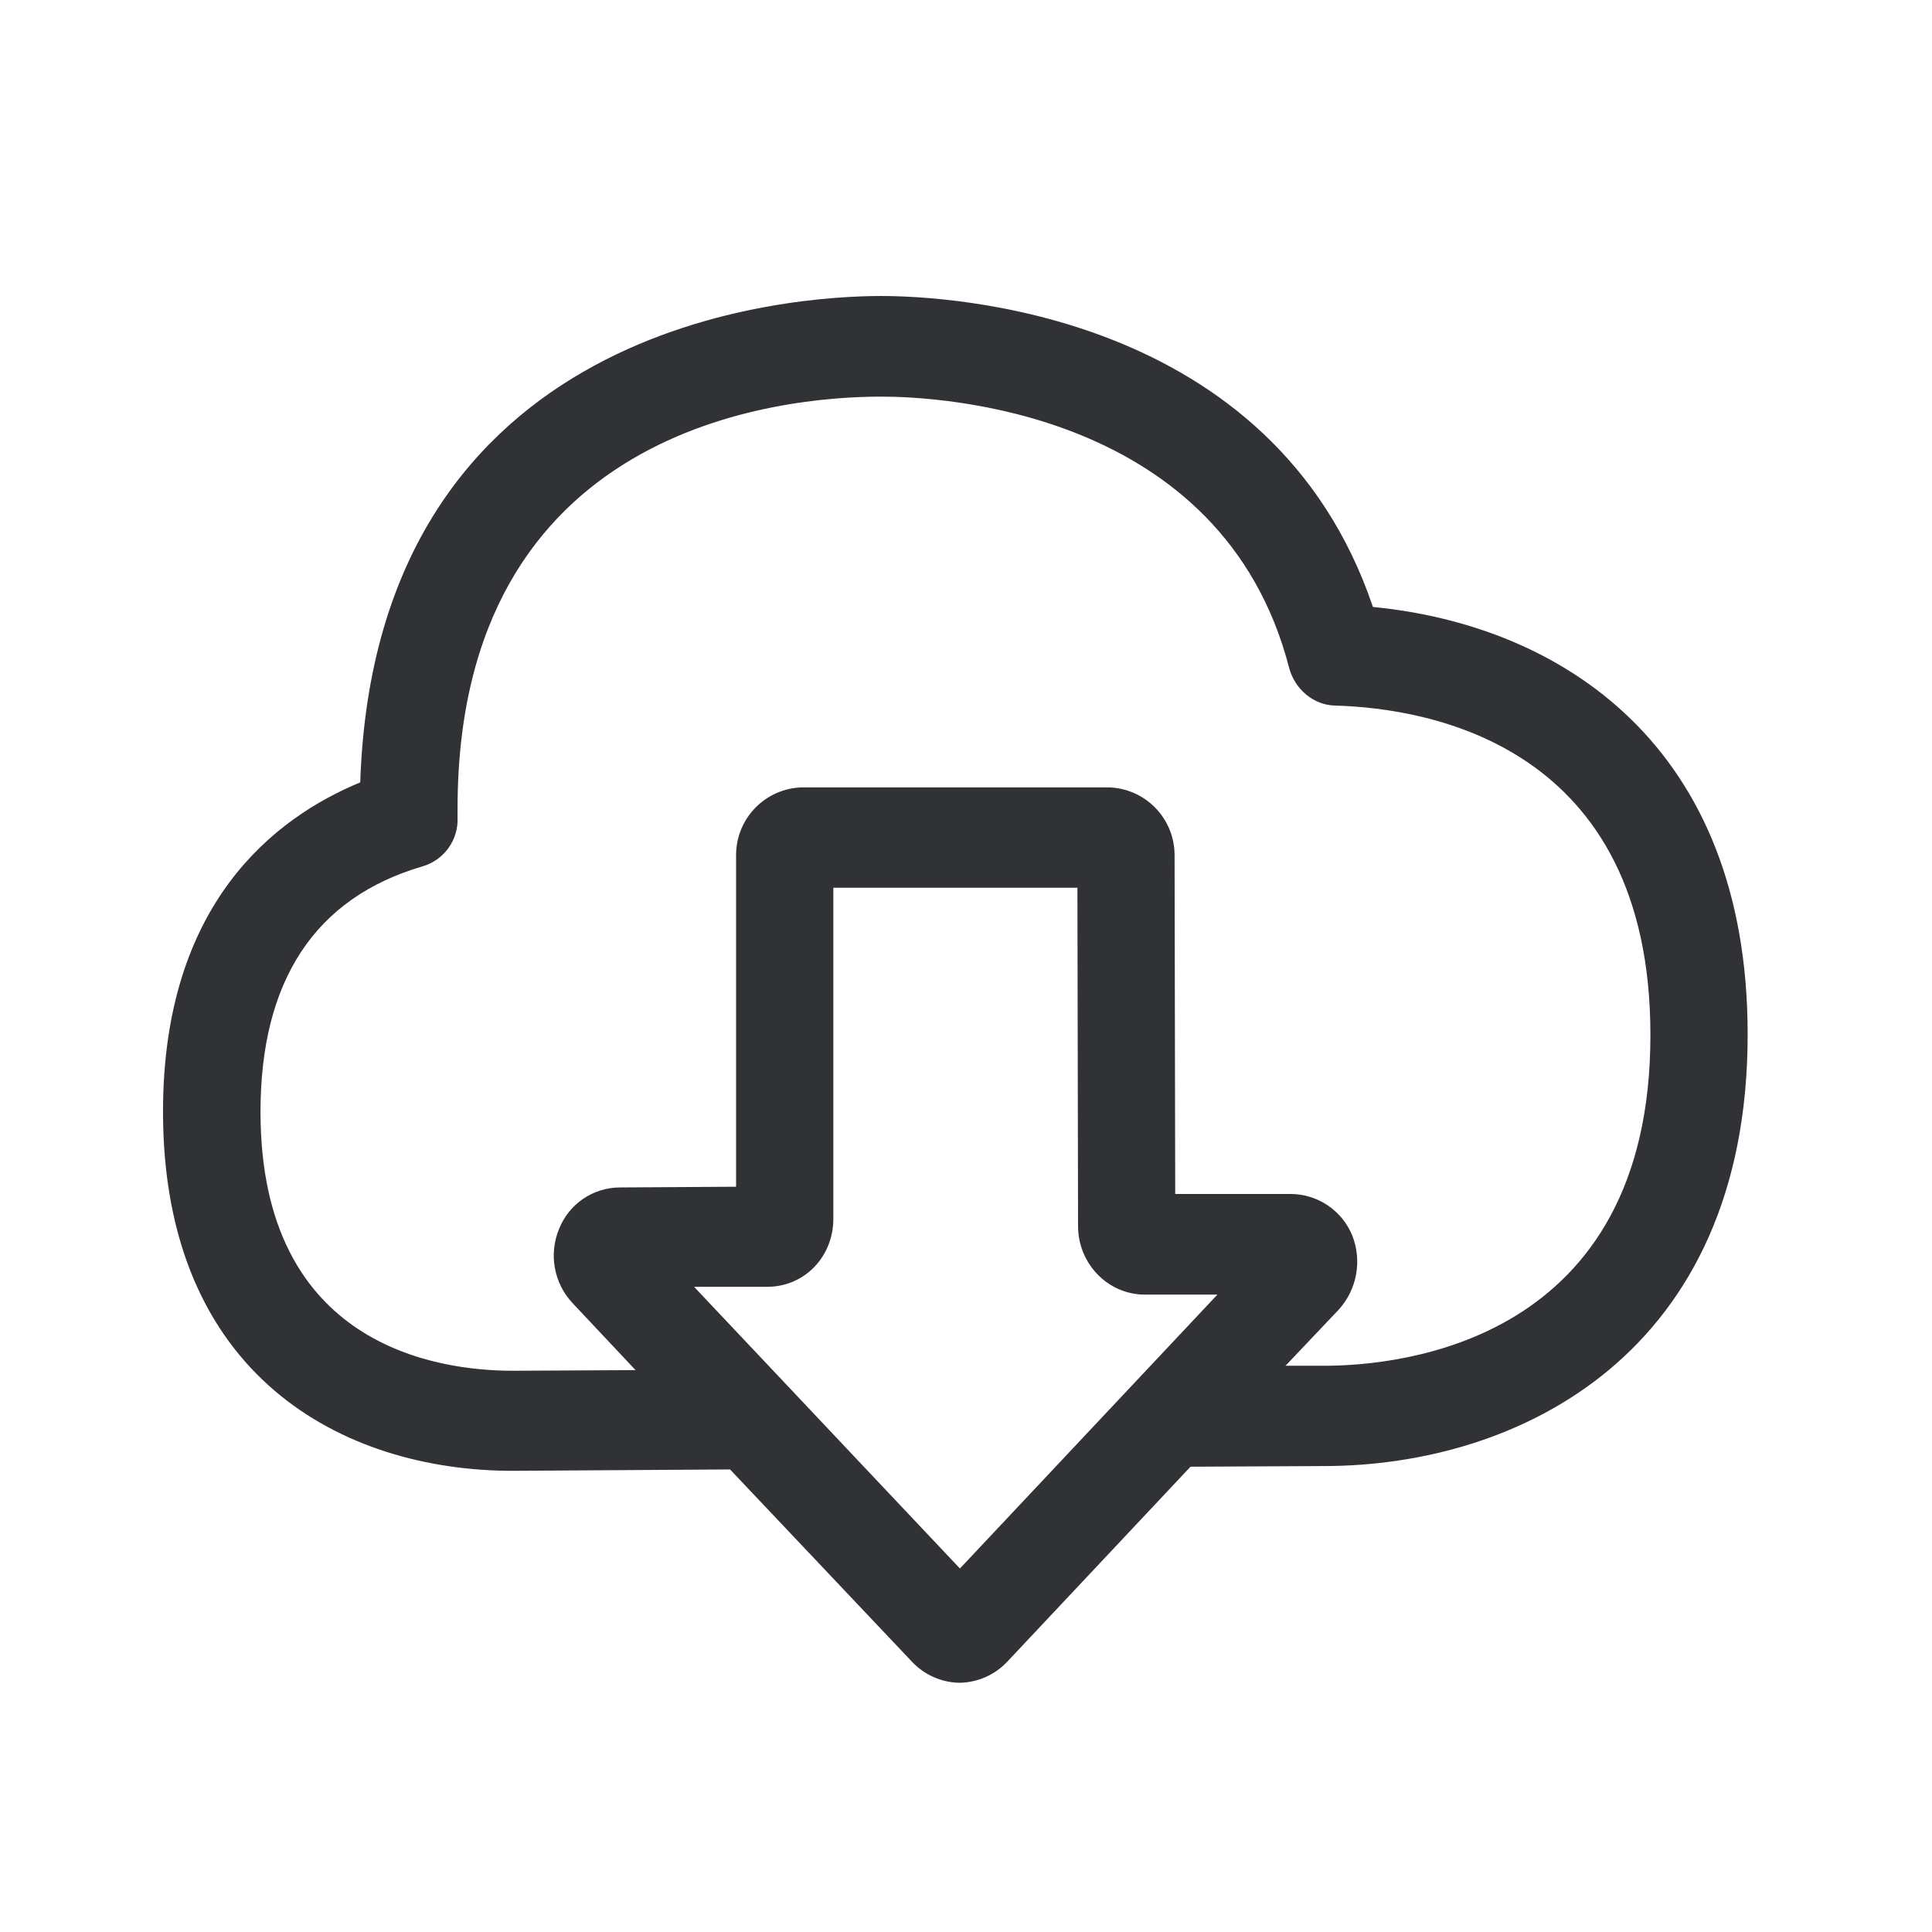
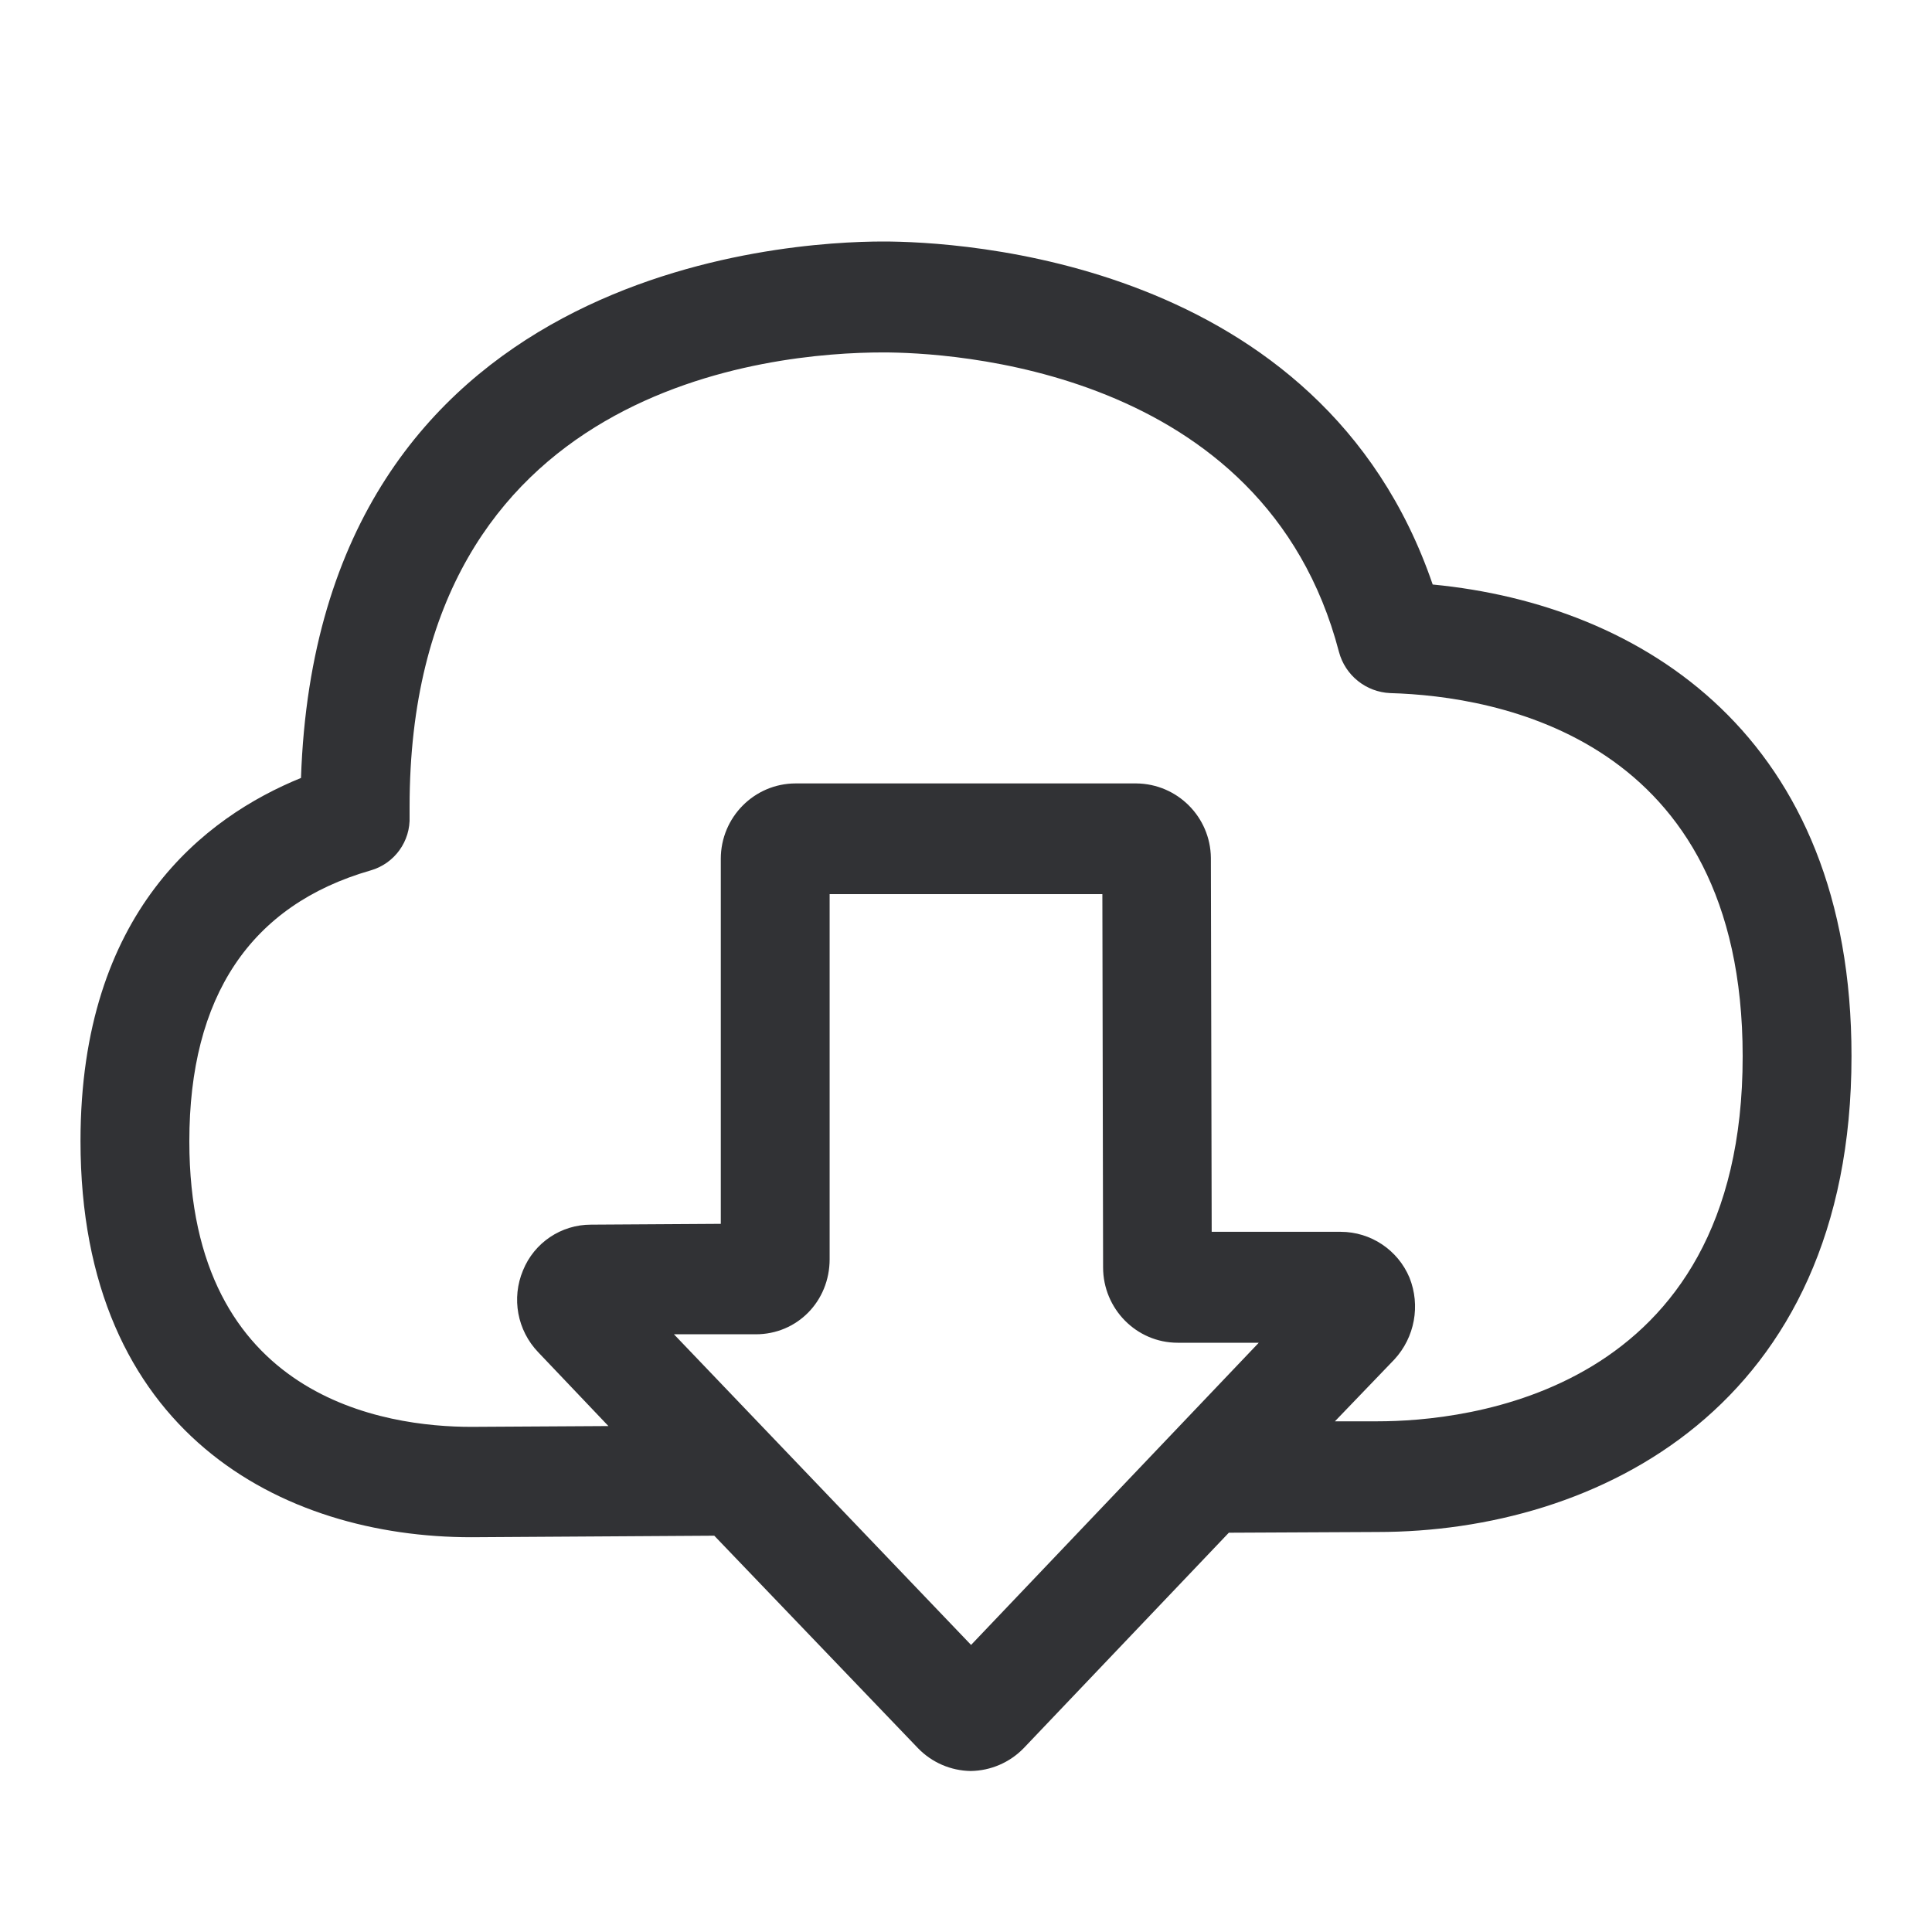
<svg xmlns="http://www.w3.org/2000/svg" width="24" height="24" viewBox="0 0 24 24">
-   <path d="M16.445 16.966h-.476l.661-.697a.887.887 0 00.168-.922.83.83 0 00-.764-.515h-1.435l-.008-4.213a.842.842 0 00-.83-.838H9.976a.841.841 0 00-.832.85v4.111l-1.443.009a.815.815 0 00-.756.515.863.863 0 00.168.922l.782.832-1.524.008c-.944 0-3.135-.308-3.135-3.216 0-1.63.678-2.66 2.014-3.05a.605.605 0 00.434-.608v-.11c0-4.753 4.028-5.117 5.264-5.117.7 0 4.238.157 5.067 3.373.073.266.305.46.571.465 1.177.033 3.916.498 3.916 4.09.003 3.82-3.106 4.111-4.056 4.111zm-4.52 2.519l-3.303-3.5h.91c.46 0 .82-.372.82-.845v-4.112h3.032l.008 4.204c0 .465.37.85.83.85h.901l-3.199 3.403zM17.055 7.54c-1.24-3.673-5.286-3.863-6.11-3.863-1.064 0-6.277.291-6.47 6.042-1.064.44-2.45 1.504-2.45 4.09 0 3.288 2.24 4.462 4.344 4.462l2.7-.017 2.263 2.392a.828.828 0 00.589.258.831.831 0 00.588-.258l2.28-2.426 1.653-.008c2.434 0 5.268-1.404 5.268-5.359.003-3.6-2.325-5.087-4.655-5.313z" fill="#313235" fill-rule="nonzero" />
+   <path d="M17.115 17.656h-.532l.739-.769a.969.969 0 00.187-1.016.928.928 0 00-.854-.569h-1.603l-.01-4.646a.935.935 0 00-.926-.924H9.884c-.513 0-.93.42-.93.936v4.535l-1.612.01a.91.91 0 00-.845.568.942.942 0 00.188 1.016l.873.918-1.703.01c-1.055 0-3.503-.34-3.503-3.547 0-1.798.758-2.935 2.251-3.365a.668.668 0 00.485-.67v-.12c0-5.243 4.502-5.645 5.882-5.645.783 0 4.736.173 5.663 3.72a.69.69 0 00.638.512c1.315.037 4.377.55 4.377 4.511.003 4.214-3.472 4.535-4.533 4.535zm-5.052 2.778l-3.691-3.859h1.017c.514 0 .917-.41.917-.933v-4.535h3.388l.009 4.637c0 .513.413.936.926.936h1.008l-3.574 3.754zM17.797 7.26C16.411 3.21 11.89 3 10.97 3c-1.19 0-7.015.321-7.231 6.664C2.549 10.149 1 11.323 1 14.174c0 3.627 2.504 4.922 4.855 4.922l3.018-.019 2.53 2.639a.93.93 0 00.656.284.935.935 0 00.658-.284l2.548-2.676 1.847-.009c2.72 0 5.888-1.548 5.888-5.91.003-3.97-2.598-5.61-5.203-5.86z" fill="#313235" fill-rule="nonzero" />
</svg>
